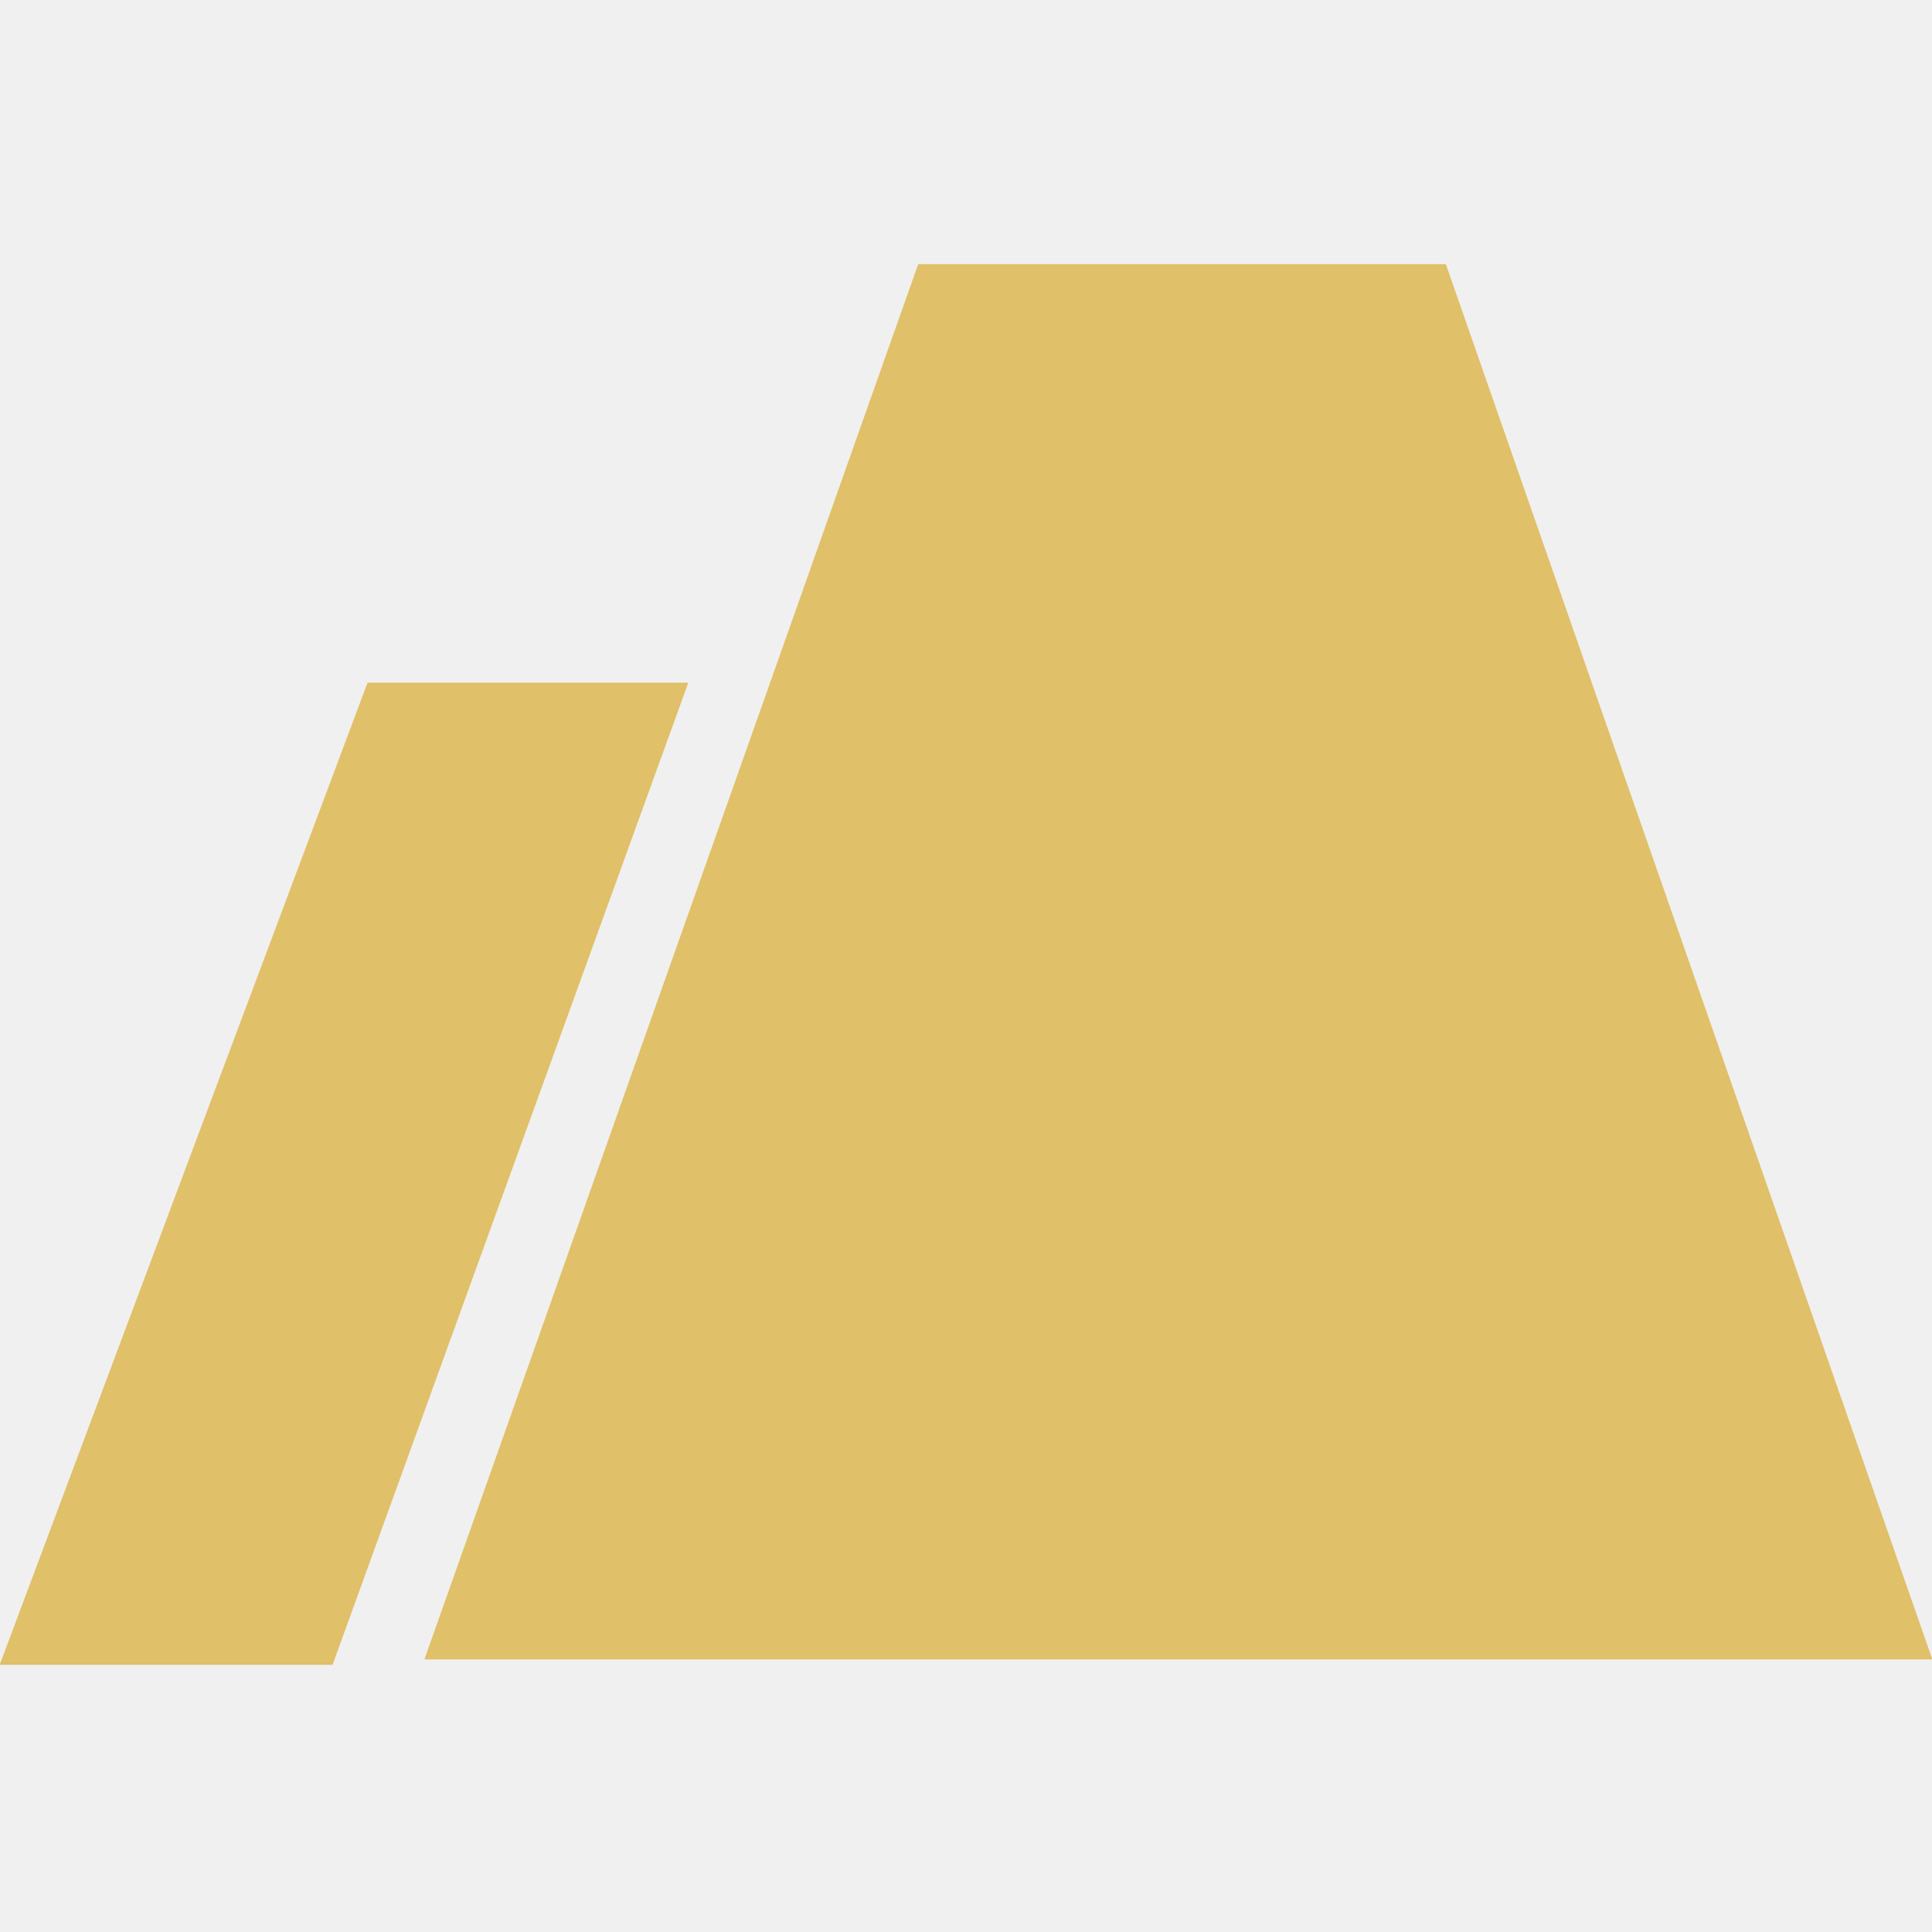
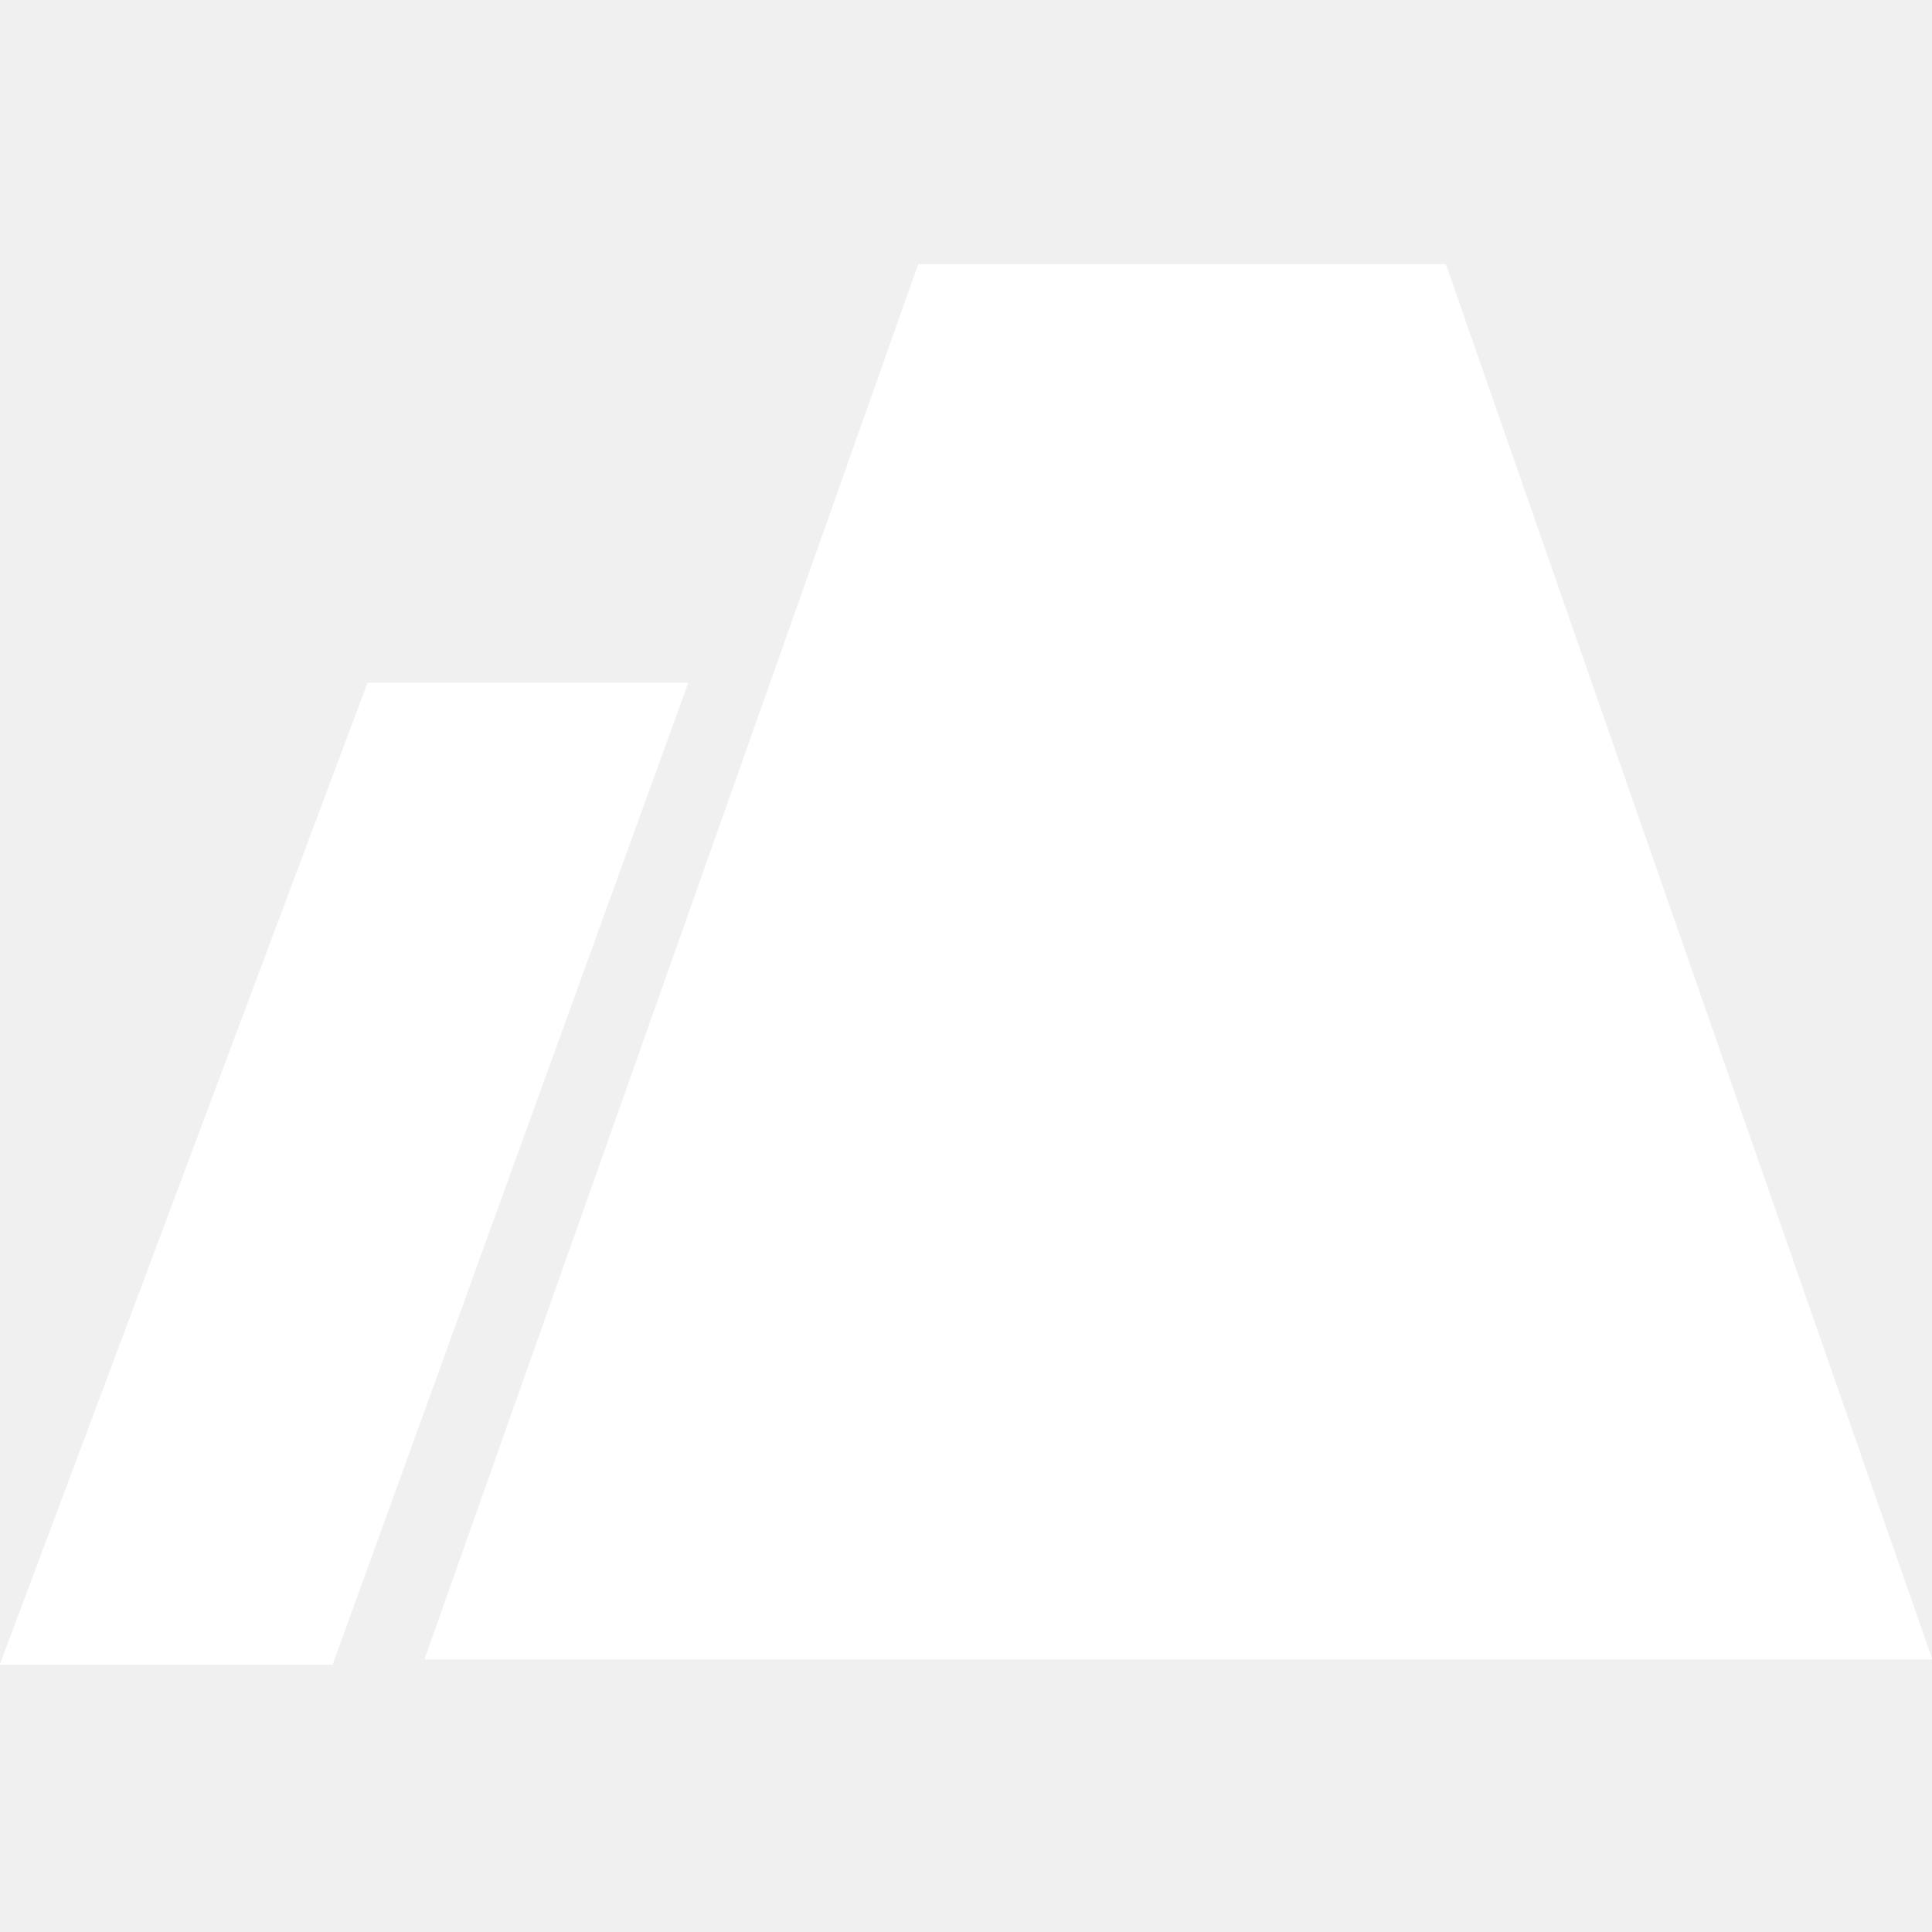
<svg xmlns="http://www.w3.org/2000/svg" width="512" height="512" viewBox="0 0 512 512" fill="none">
-   <path fill-rule="evenodd" clip-rule="evenodd" d="M112.764 439.754C112.625 439.754 112.528 439.617 112.574 439.486L243.289 70.134C243.318 70.054 243.394 70 243.479 70H383.021C383.106 70 383.183 70.054 383.211 70.135L511.987 439.487C512.032 439.618 511.935 439.754 511.797 439.754H116.692H112.764ZM0.201 441.199C0.061 441.199 -0.036 441.059 0.013 440.928L97.353 181.056C97.382 180.977 97.457 180.925 97.541 180.925H182.118C182.258 180.925 182.355 181.064 182.307 181.195L88.182 441.067C88.153 441.146 88.078 441.199 87.993 441.199H0.201Z" fill="#E0C068" />
+   <path fill-rule="evenodd" clip-rule="evenodd" d="M112.764 439.754C112.625 439.754 112.528 439.617 112.574 439.486L243.289 70.134C243.318 70.054 243.394 70 243.479 70H383.021C383.106 70 383.183 70.054 383.211 70.135L511.987 439.487C512.032 439.618 511.935 439.754 511.797 439.754H116.692H112.764ZM0.201 441.199C0.061 441.199 -0.036 441.059 0.013 440.928L97.353 181.056C97.382 180.977 97.457 180.925 97.541 180.925H182.118C182.258 180.925 182.355 181.064 182.307 181.195L88.182 441.067C88.153 441.146 88.078 441.199 87.993 441.199H0.201Z" fill="white" />
</svg>
